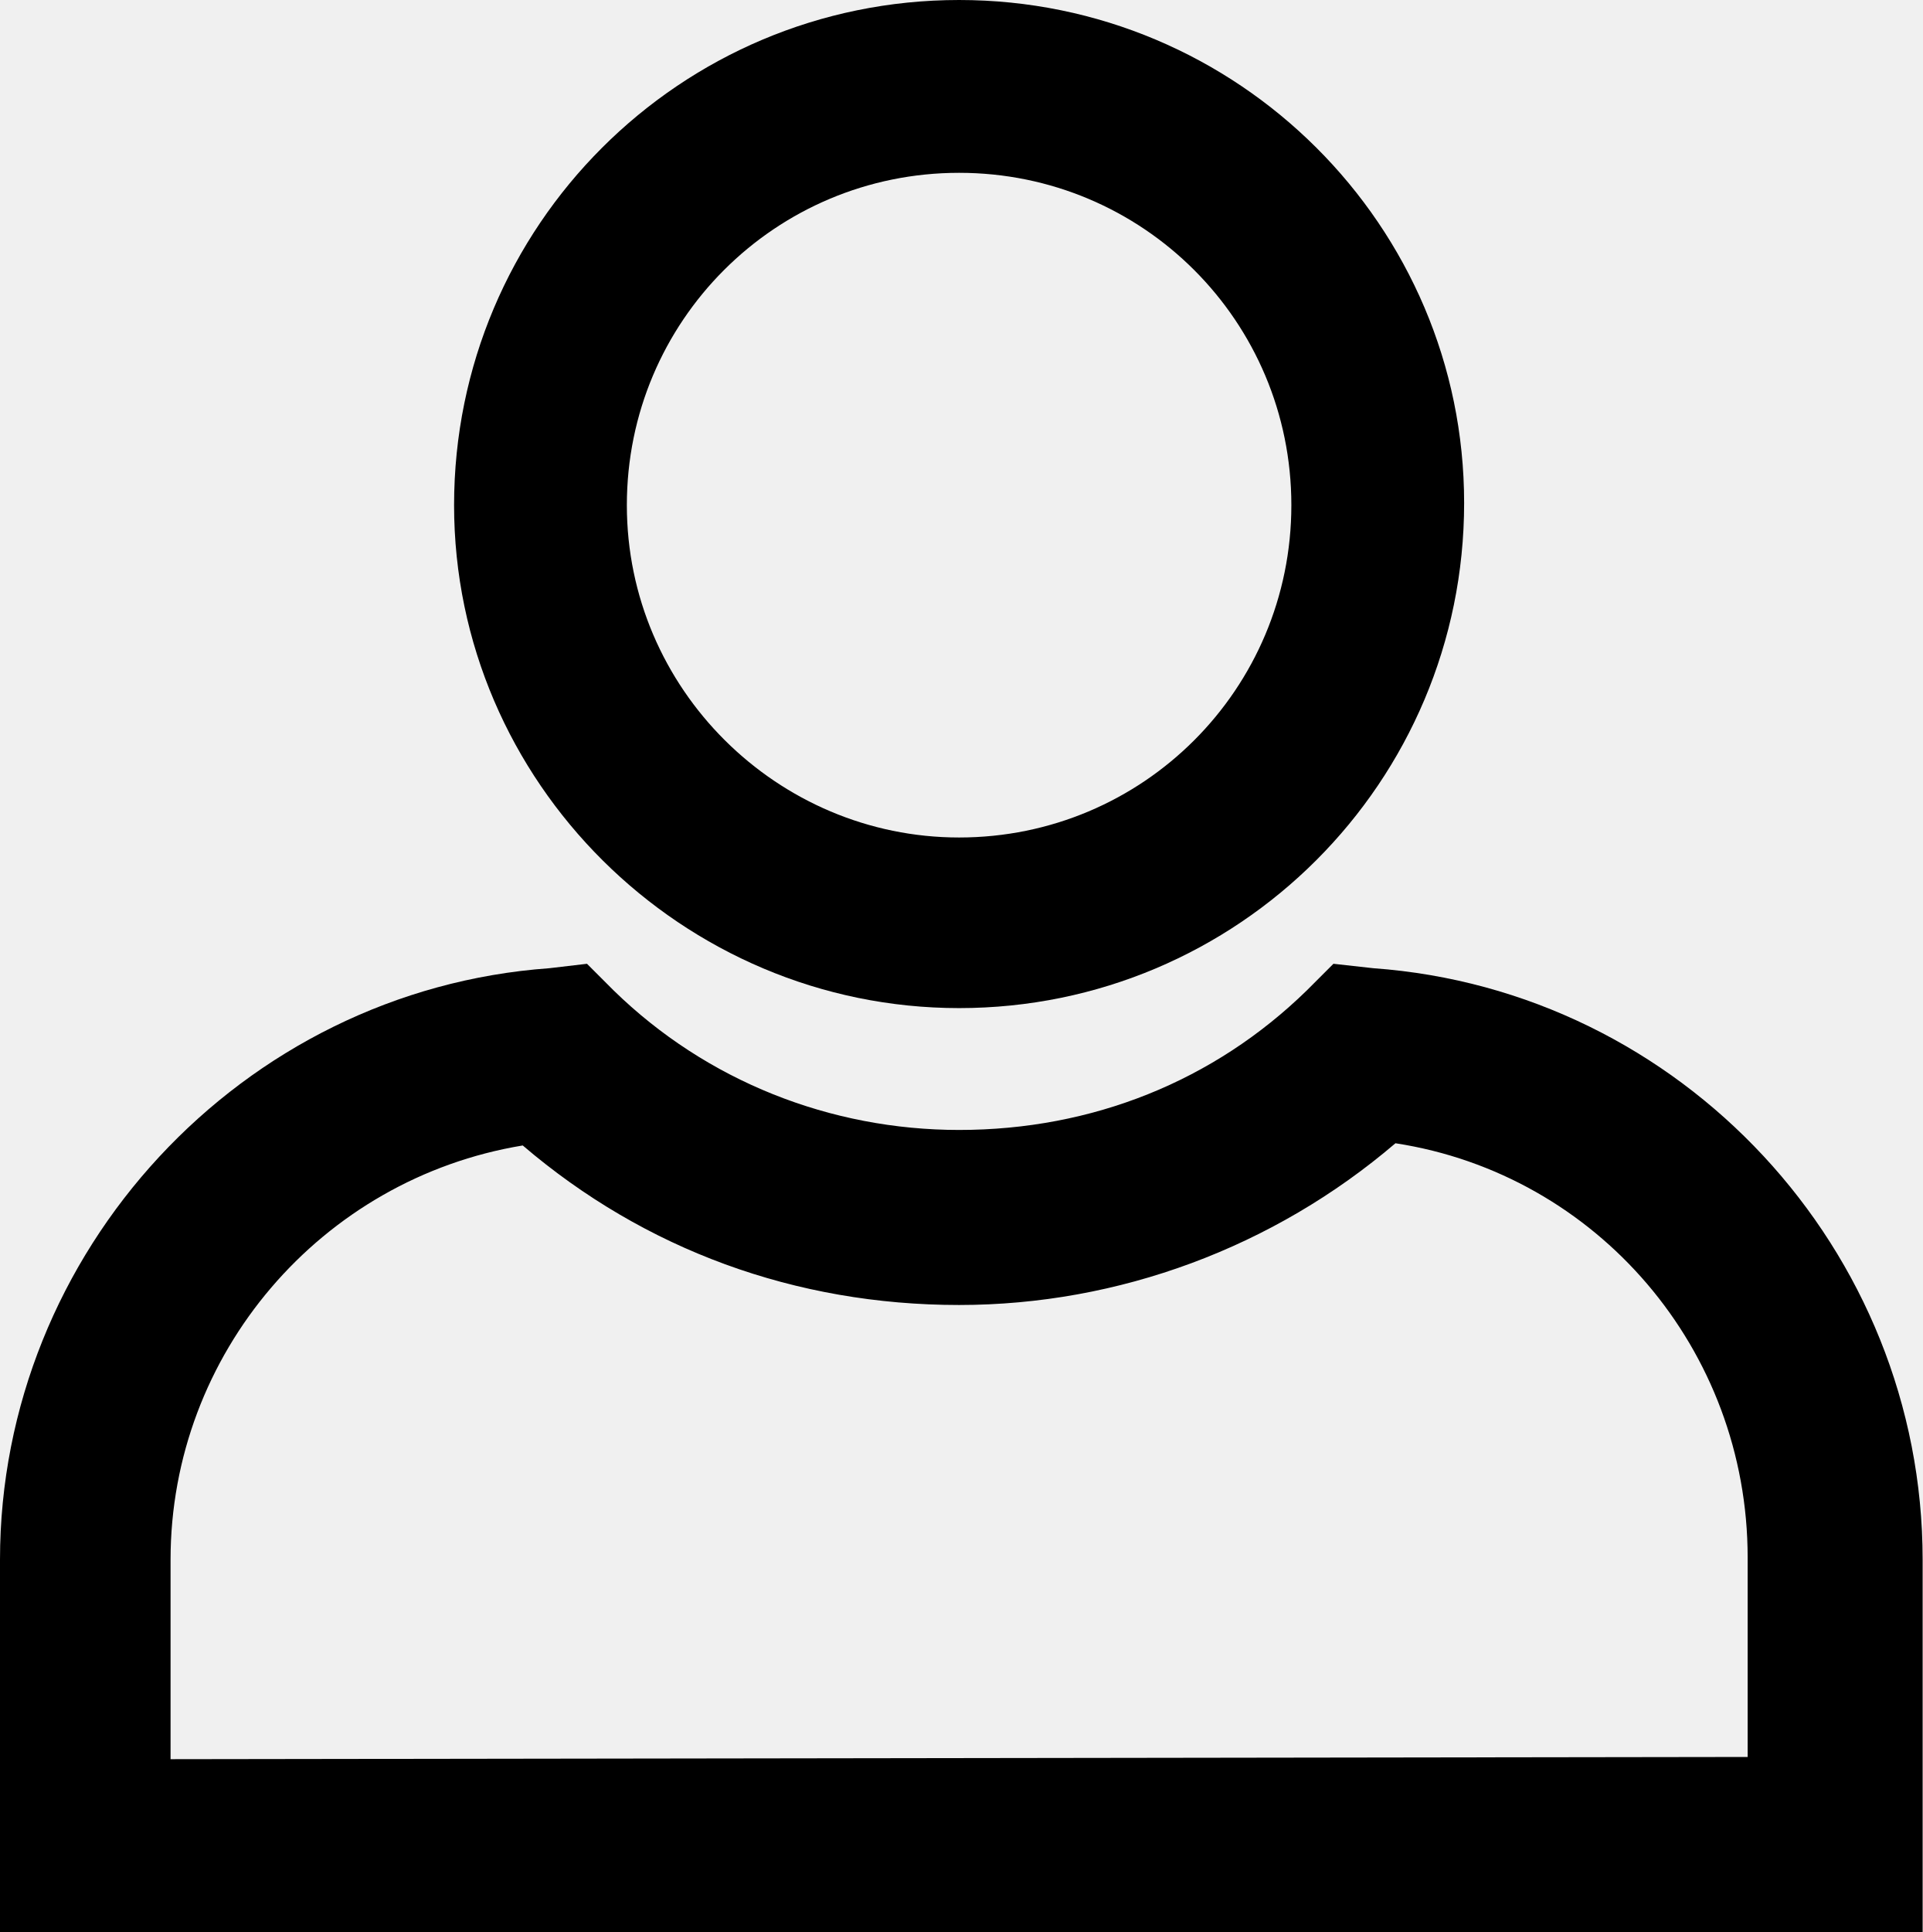
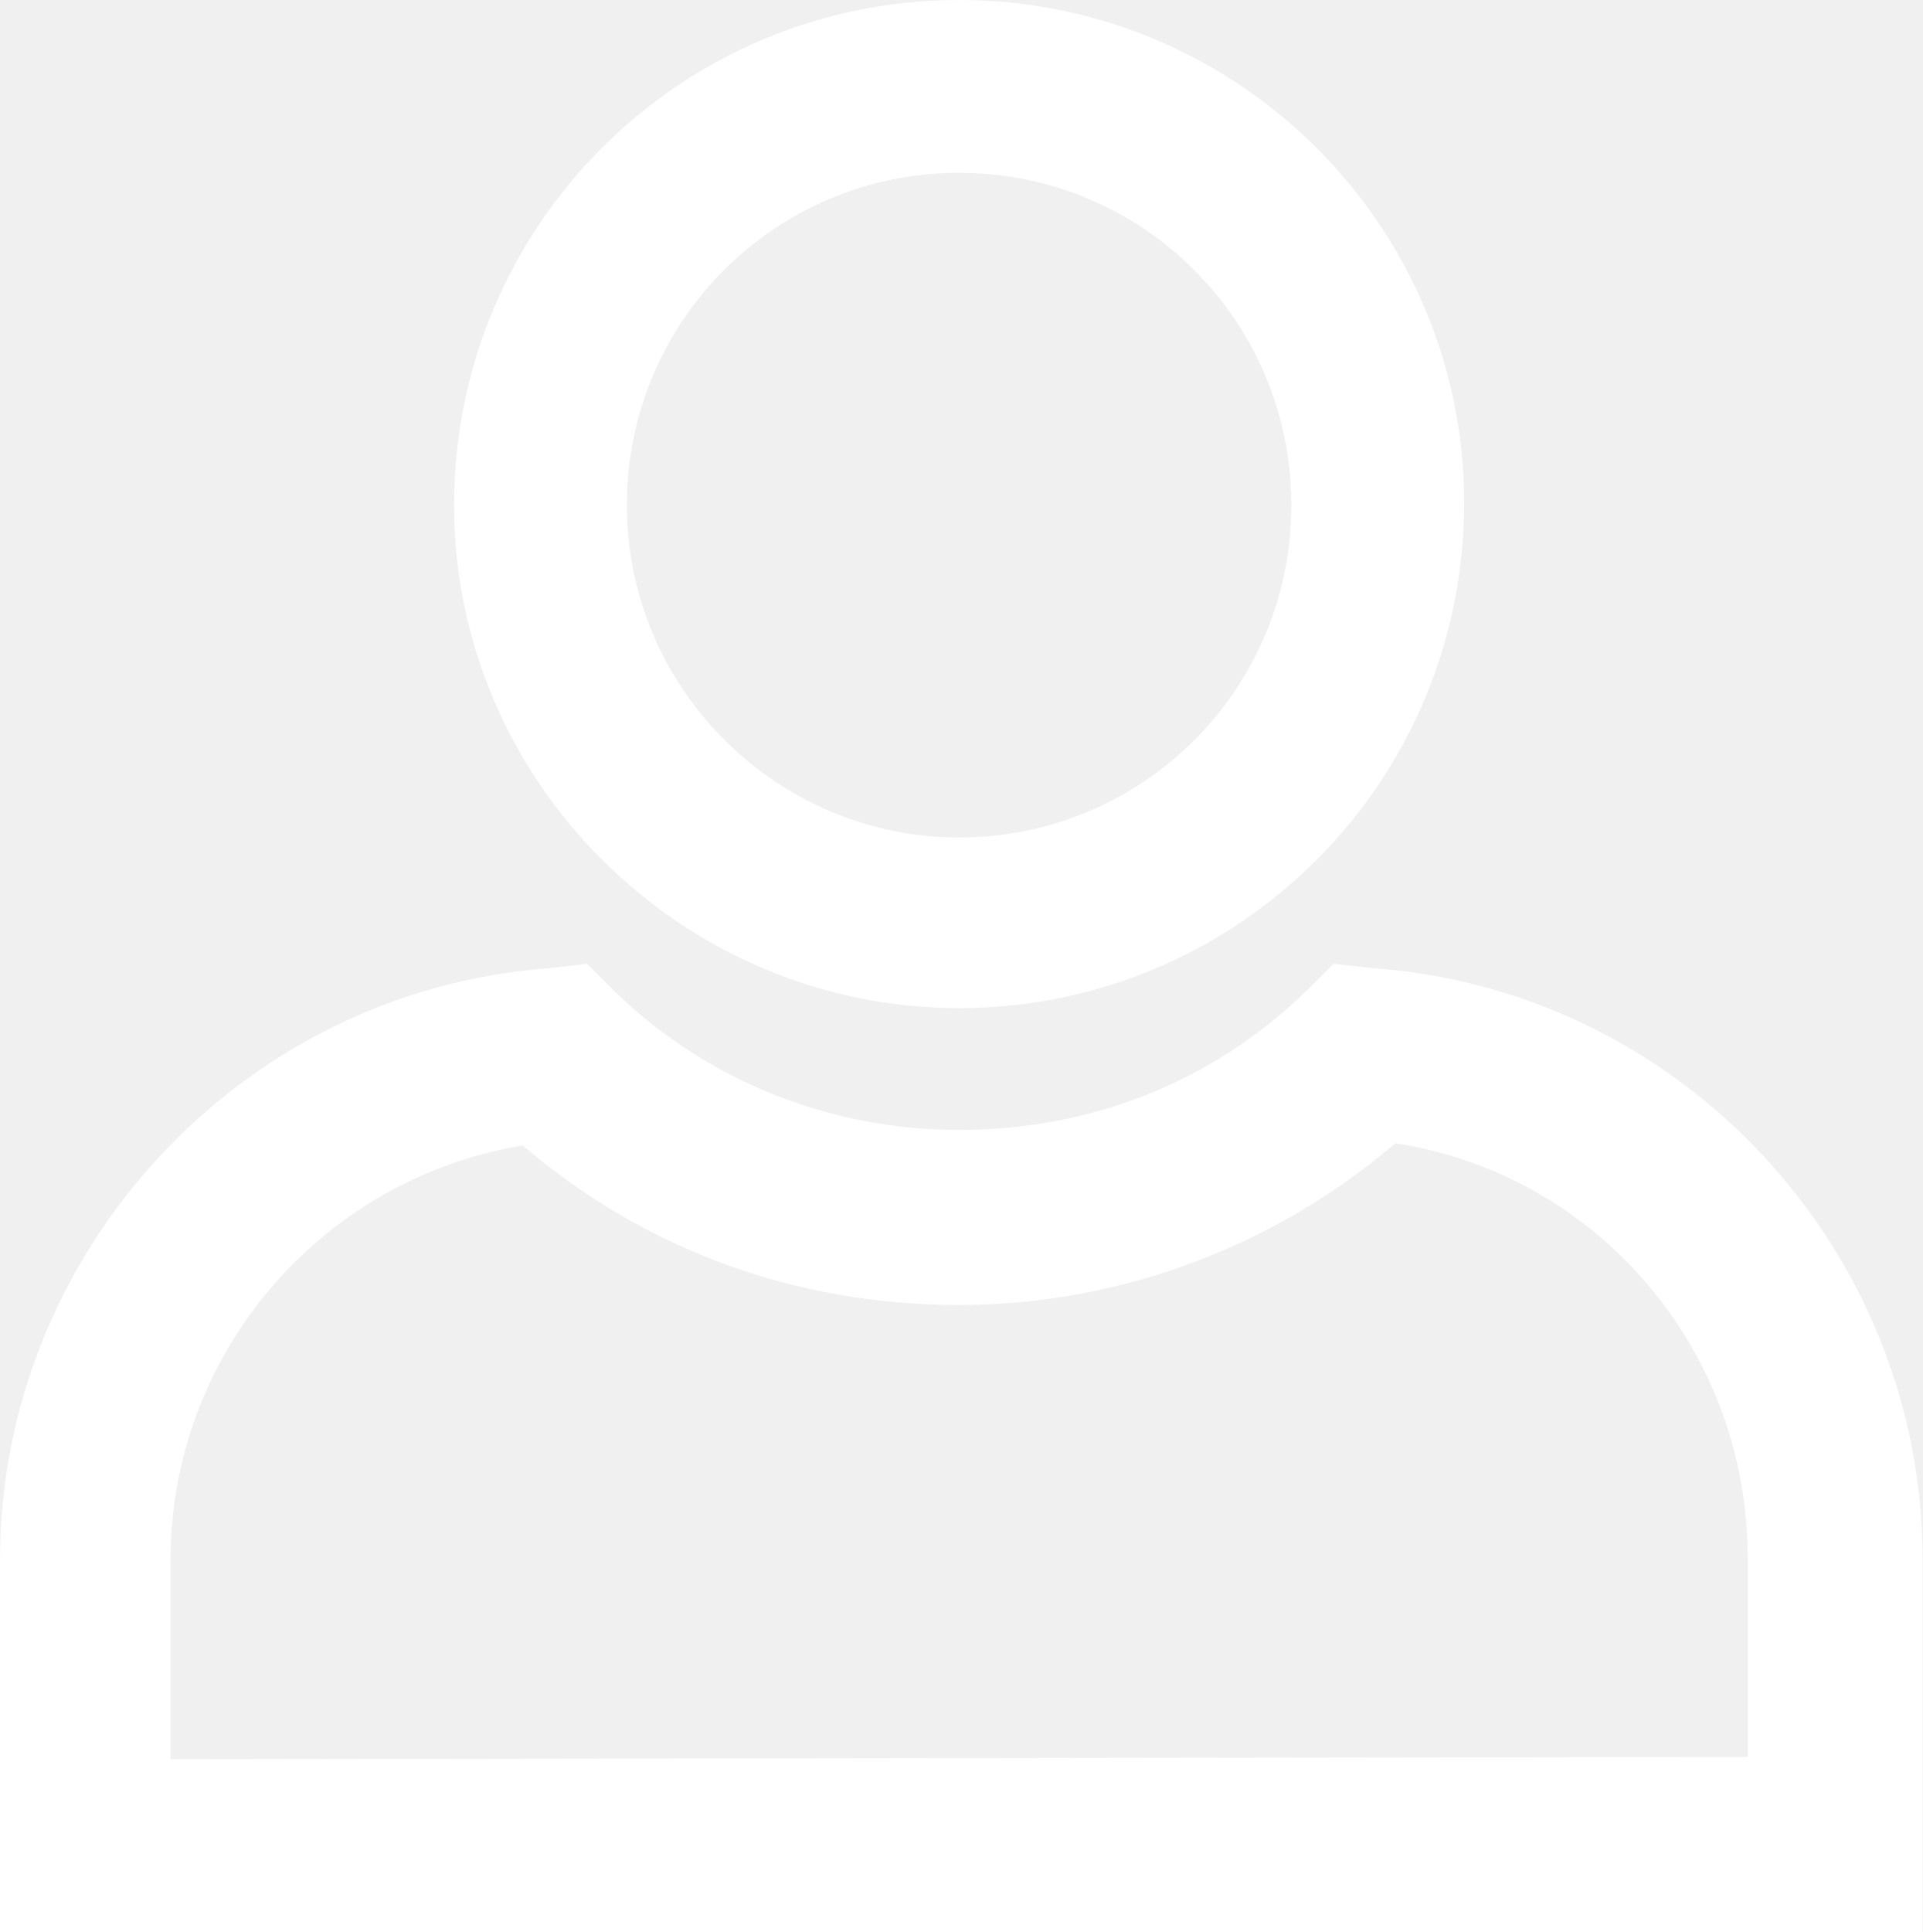
- <svg xmlns="http://www.w3.org/2000/svg" viewBox="0 0 86.8 87.2" id="client">
-   <path d="M43.3 45.5c12.6 0 22.8-10.2 22.8-22.8C66.1 10.2 55.9 0 43.3 0S20.5 10.2 20.5 22.8c0 12.5 10.3 22.7 22.8 22.7zm-15-22.7c0-8.3 6.7-15 15-15s15 6.7 15 15-6.7 15-15 15c-8.2 0-15-6.7-15-15z" />
-   <path d="M62 43.7l-1.8-.2-1.2 1.2c-4.2 4.1-9.7 6.3-15.7 6.3-5.8 0-11.4-2.2-15.6-6.3l-1.2-1.2-1.7.2C10.9 44.7 0 56.5 0 70.4v16.8h86.8V70.4c0-14-10.9-25.7-24.8-26.7zM7.7 79.4v-9c0-9.3 6.8-17.2 15.9-18.7 5.5 4.7 12.3 7.2 19.7 7.2 7.2 0 14.2-2.6 19.7-7.3 9.1 1.4 15.9 9.3 15.9 18.7v9l-71.2.1z" />
+ <svg xmlns="http://www.w3.org/2000/svg" version="1.1" id="client" x="0px" y="0px" viewBox="0 0 86.8 87.2" style="enable-background:new 0 0 86.8 87.2;" xml:space="preserve">
+   <style type="text/css">
+ 	.st0{fill:#FFFFFF;}
+ </style>
+   <path class="st0" d="M43.3,45.5c12.6,0,22.8-10.2,22.8-22.8C66.1,10.2,55.9,0,43.3,0S20.5,10.2,20.5,22.8  C20.5,35.3,30.8,45.5,43.3,45.5z M28.3,22.8c0-8.3,6.7-15,15-15s15,6.7,15,15s-6.7,15-15,15C35.1,37.8,28.3,31.1,28.3,22.8z" />
+   <path class="st0" d="M62,43.7l-1.8-0.2L59,44.7c-4.2,4.1-9.7,6.3-15.7,6.3c-5.8,0-11.4-2.2-15.6-6.3l-1.2-1.2l-1.7,0.2  C10.9,44.7,0,56.5,0,70.4v16.8h86.8V70.4C86.8,56.4,75.9,44.7,62,43.7z M7.7,79.4v-9c0-9.3,6.8-17.2,15.9-18.7  c5.5,4.7,12.3,7.2,19.7,7.2c7.2,0,14.2-2.6,19.7-7.3c9.1,1.4,15.9,9.3,15.9,18.7v9C78.9,79.3,7.7,79.4,7.7,79.4z" />
</svg>
